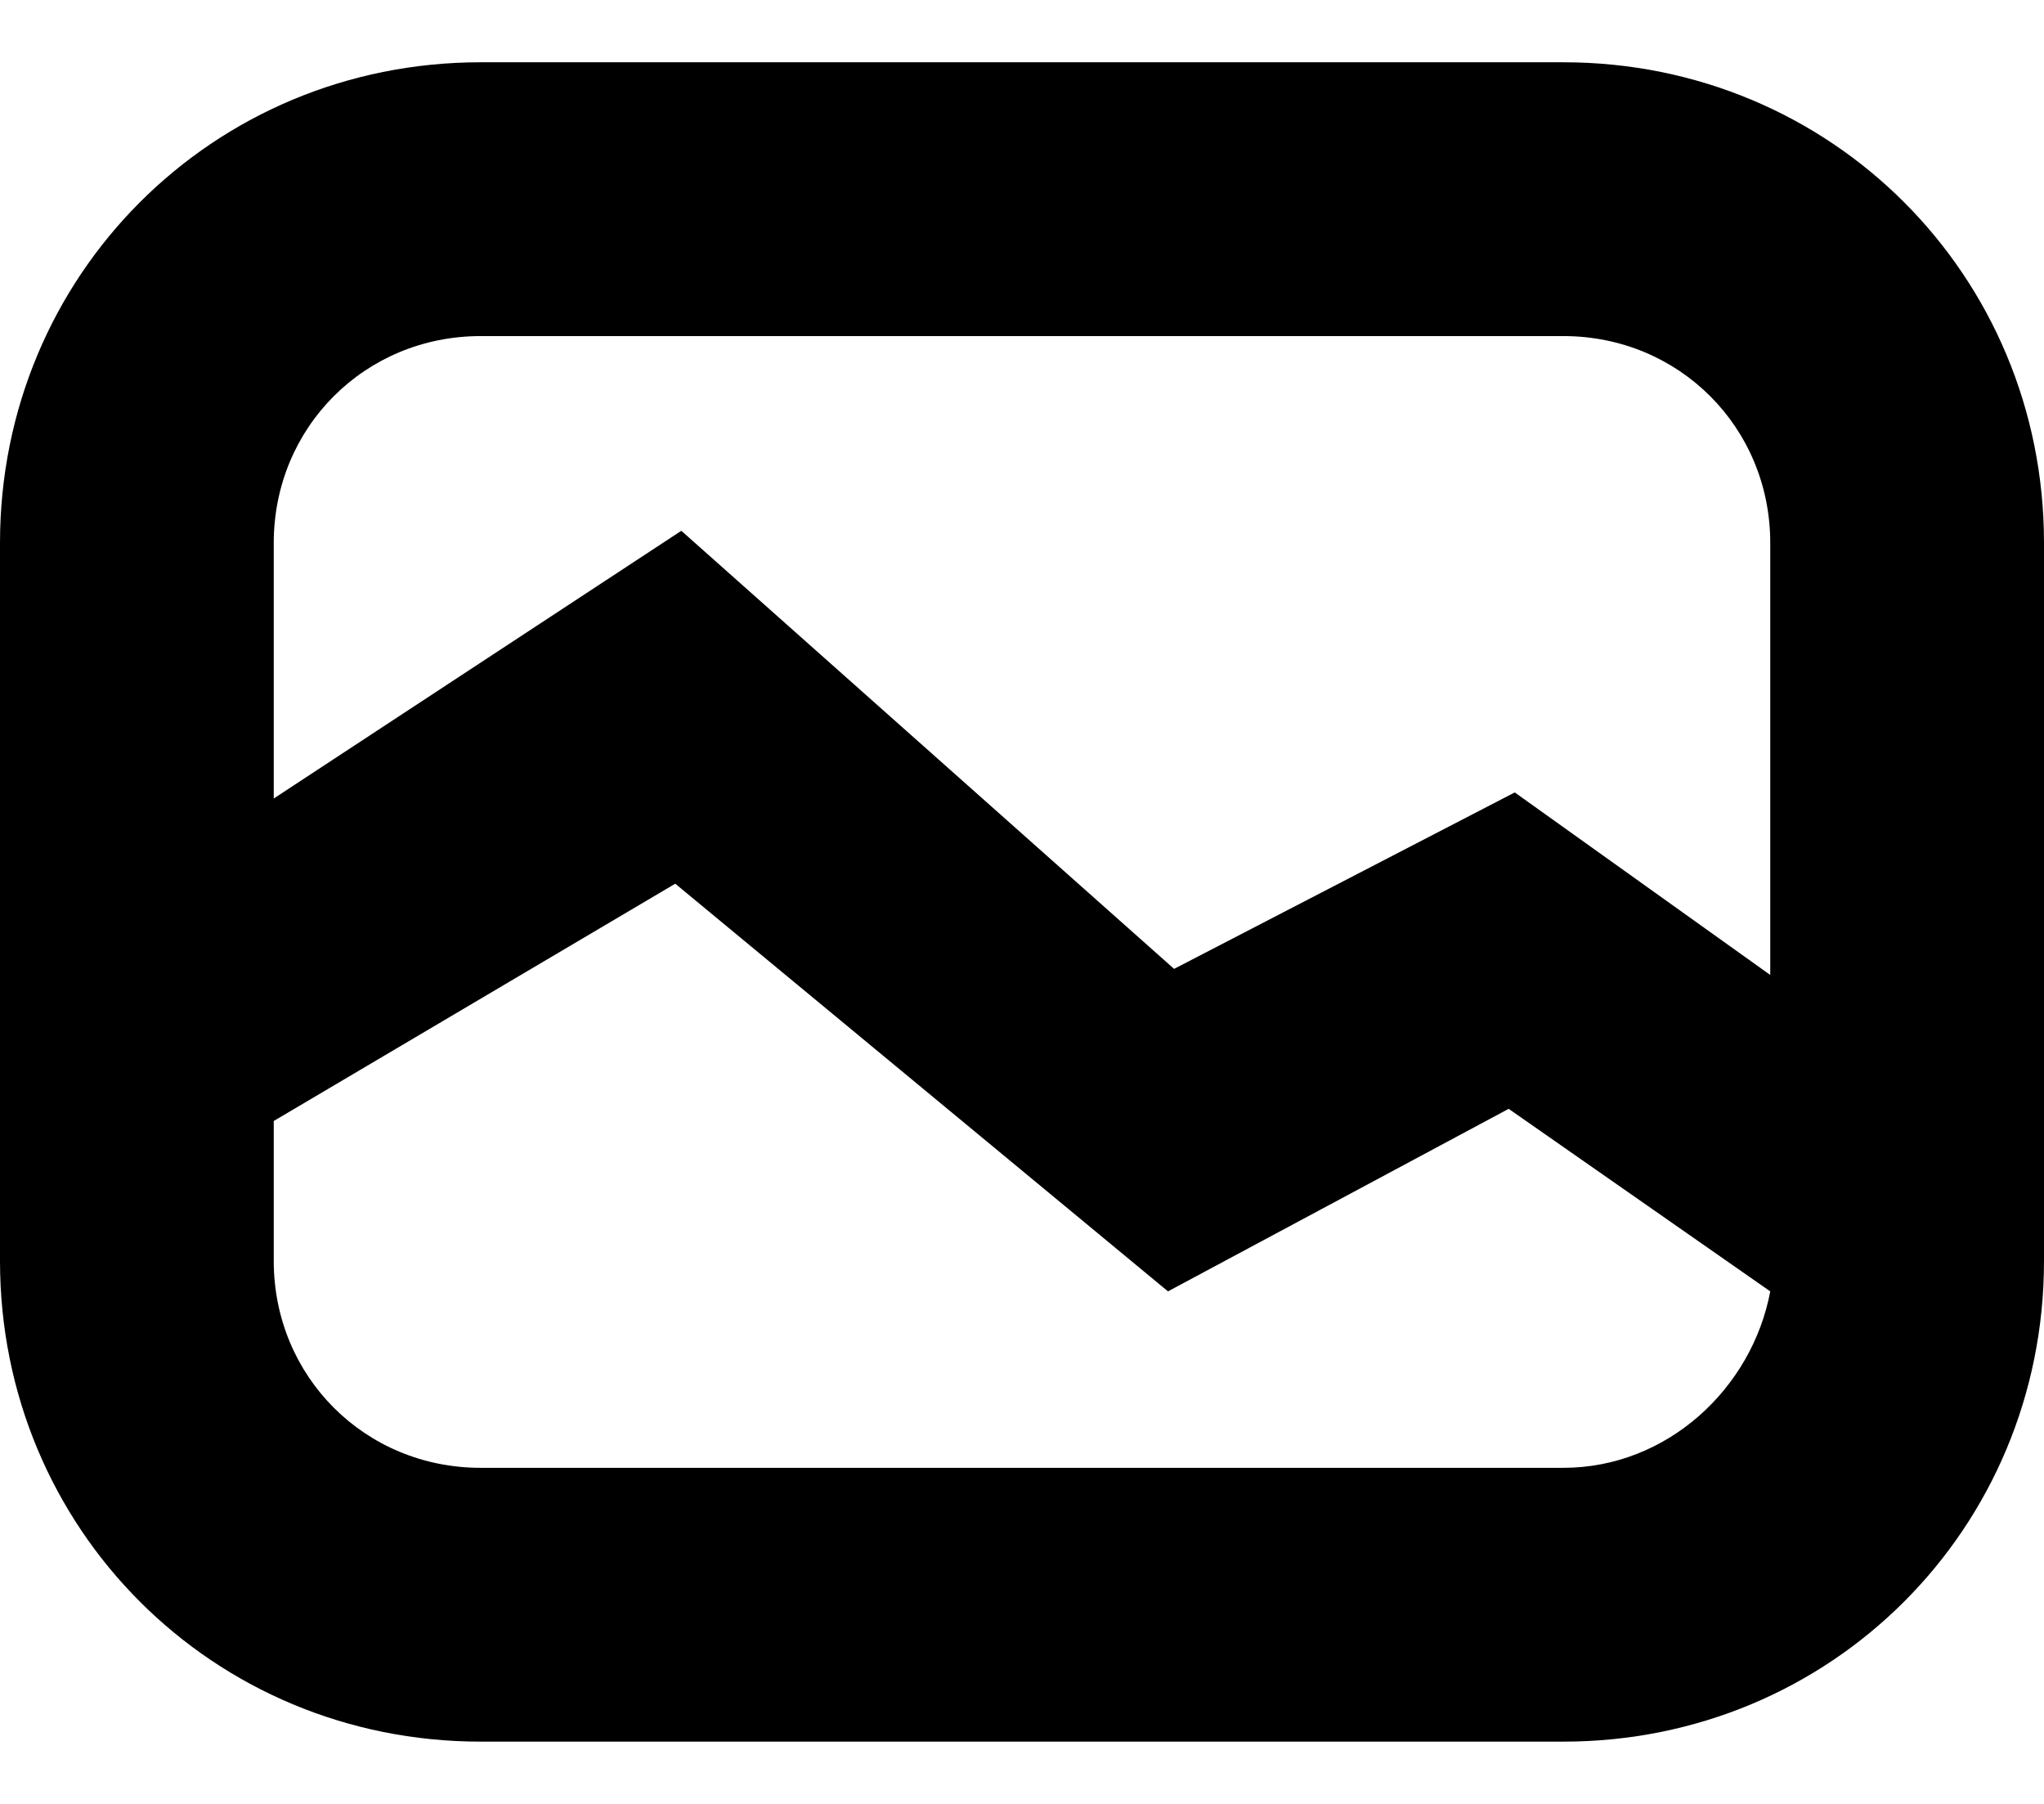
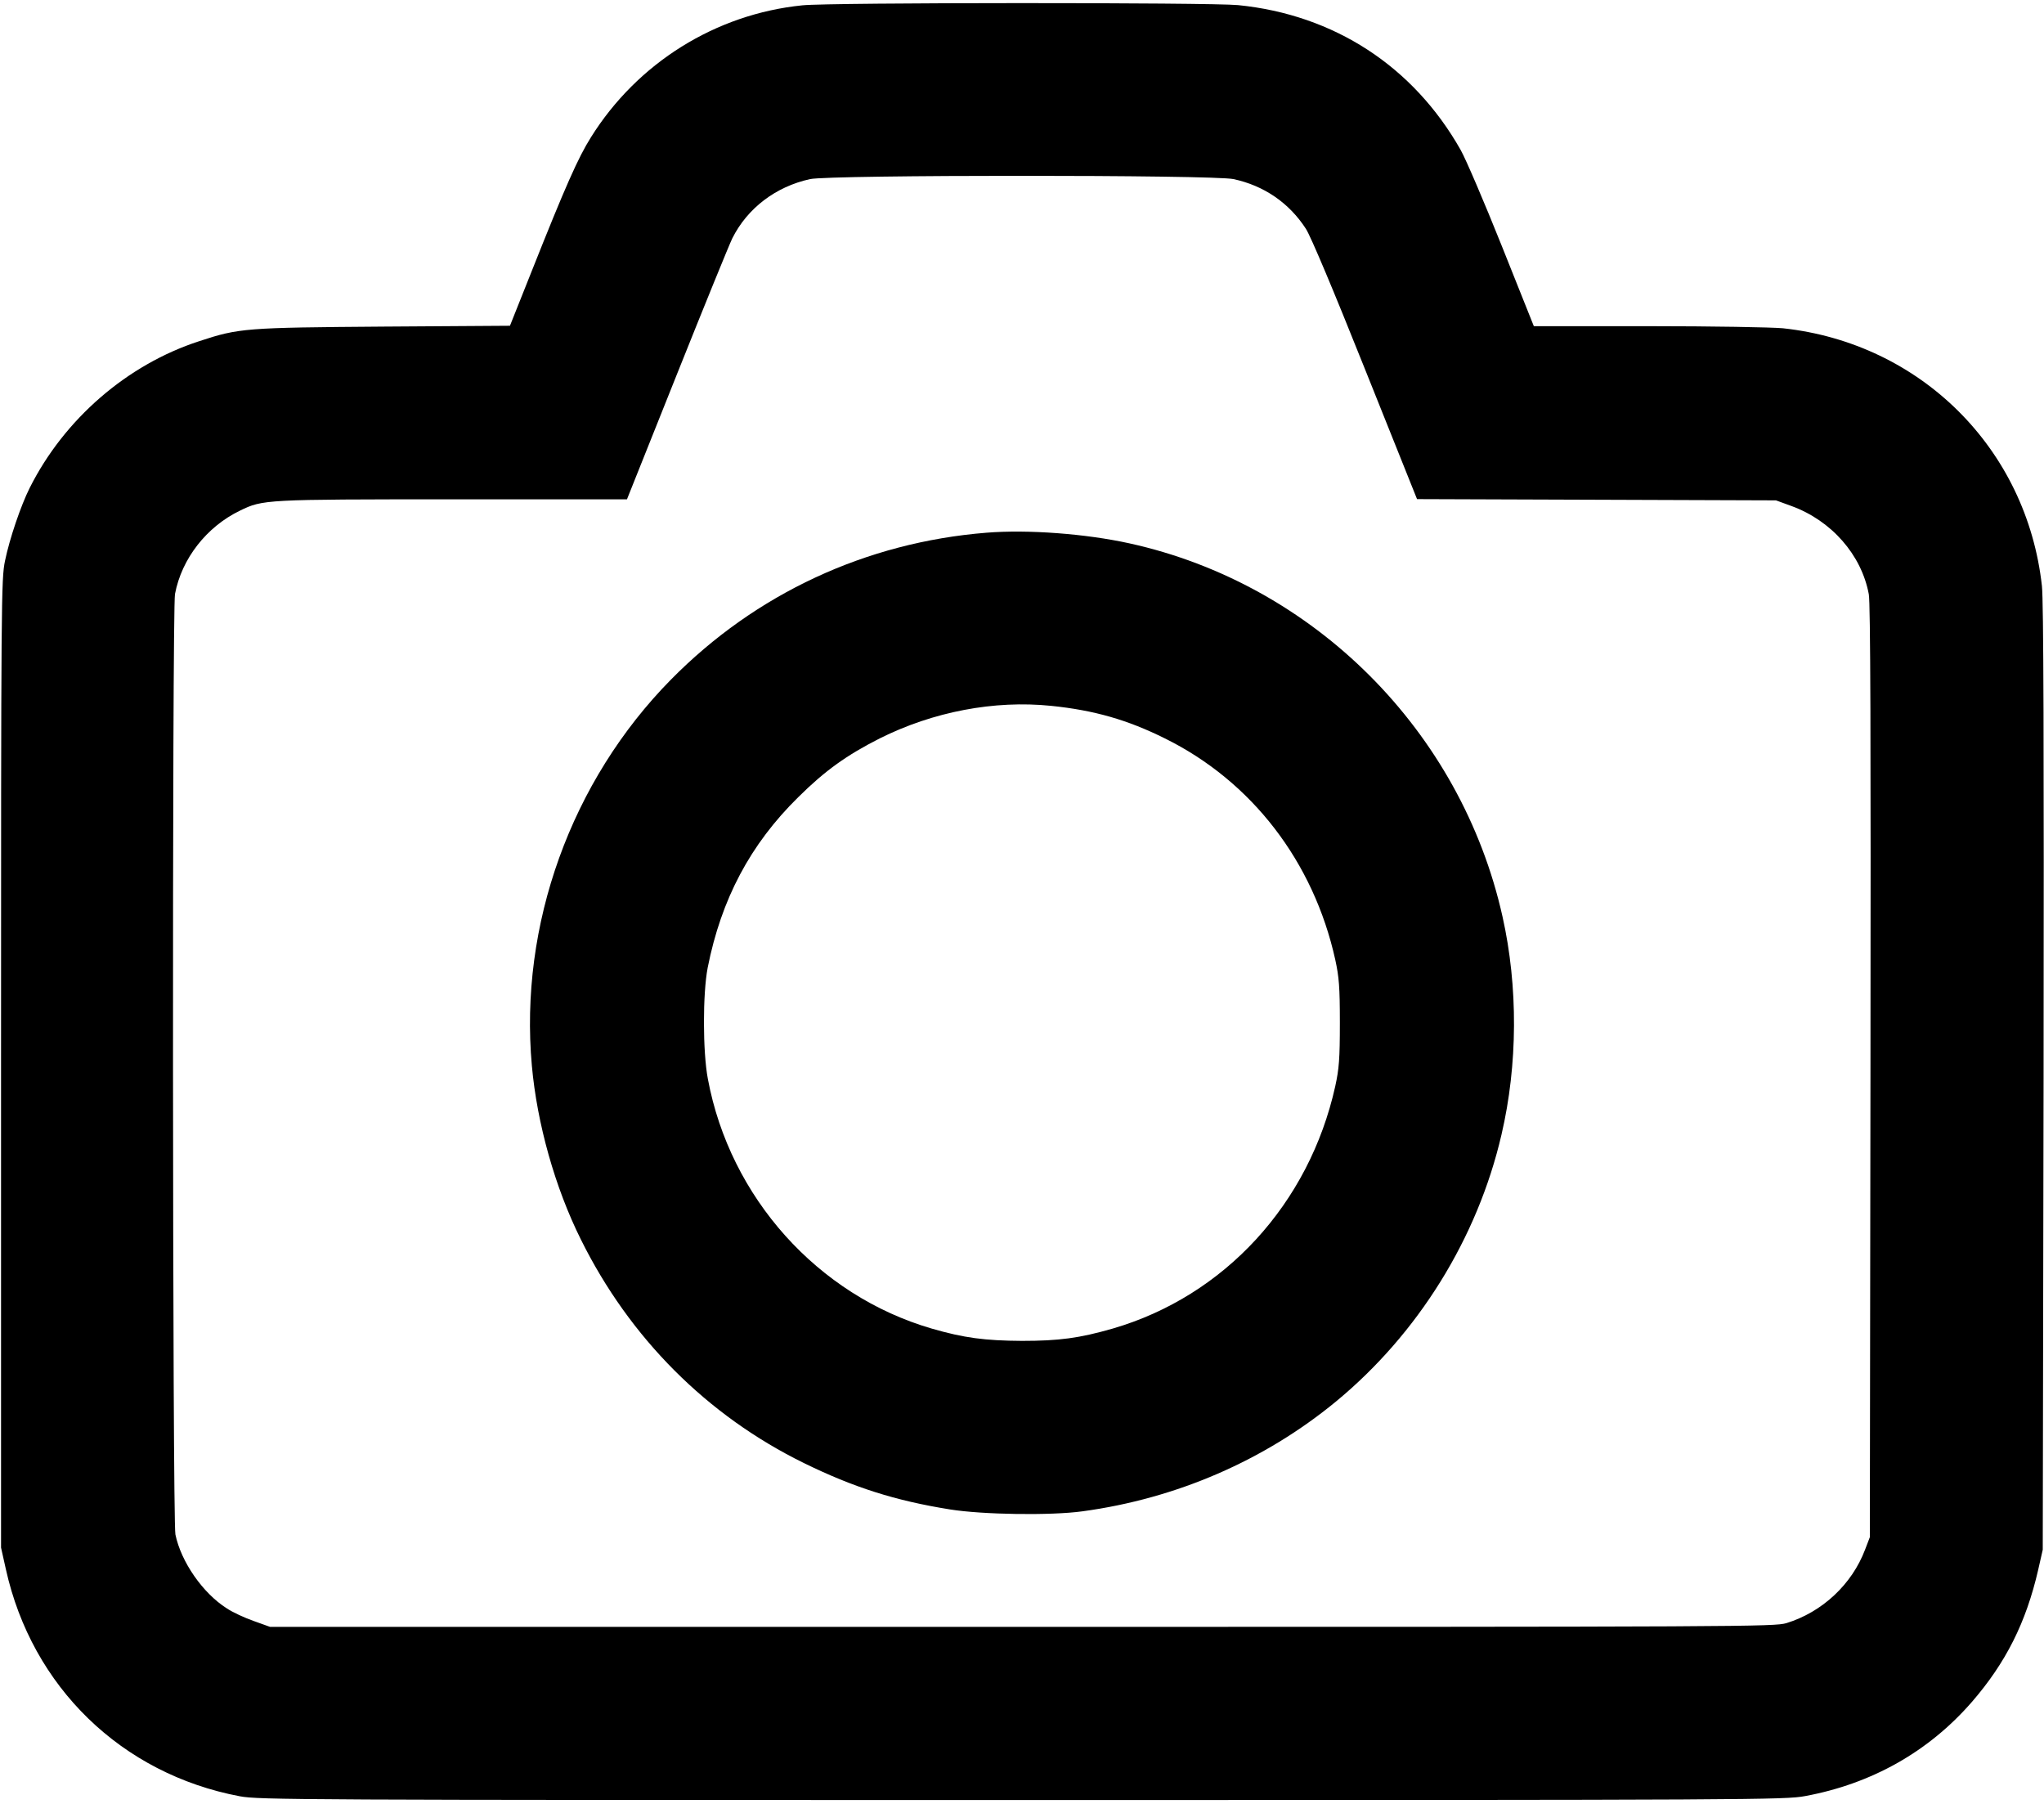
- <svg xmlns="http://www.w3.org/2000/svg" width="17" height="15" viewBox="0 0 336 276">
-   <path d="M291 150V79c0-19-15-34-34-34H79c-19 0-34 15-34 34v42l67-44 81 72 56-29 42 30zm0 52l-43-30-56 30-81-67-66 39v23c0 19 15 34 34 34h178c17 0 31-13 34-29zM79 0h178c44 0 79 35 79 79v118c0 44-35 79-79 79H79c-44 0-79-35-79-79V79C0 35 35 0 79 0z" />
+ <svg xmlns="http://www.w3.org/2000/svg" version="1.0" width="17" height="15" viewBox="0 0 980 862" preserveAspectRatio="xMidYMid meet">
+   <g transform="translate(0,862) scale(0.1,-0.1)" fill="#000000" stroke="none">
+     <path d="M3847 8608 c-416 -42 -791 -276 -1014 -633 -61 -97 -122 -234 -284 -642 l-104 -261 -605 -4 c-664 -5 -694 -7 -885 -70 -345 -112 -647 -373 -813 -704 -42 -84 -96 -242 -118 -349 -18 -87 -19 -174 -19 -2410 l0 -2320 23 -103 c125 -565 555 -982 1122 -1089 90 -17 278 -18 3750 -18 3526 0 3659 1 3755 19 319 59 592 213 799 451 163 188 260 381 318 633 l22 97 4 2260 c2 1603 0 2289 -8 2360 -73 659 -582 1164 -1242 1235 -55 5 -337 10 -646 10 l-548 0 -153 383 c-84 210 -173 418 -198 462 -227 401 -607 648 -1067 694 -134 13 -1958 13 -2089 -1z m2067 -833 c145 -31 266 -113 347 -238 23 -35 132 -294 285 -677 l248 -619 860 -3 861 -3 74 -27 c192 -70 336 -234 371 -423 8 -43 10 -679 8 -2290 l-3 -2230 -23 -60 c-63 -166 -205 -299 -377 -352 -58 -17 -194 -18 -3665 -18 l-3605 0 -78 28 c-43 15 -102 42 -130 61 -115 73 -219 223 -246 354 -14 68 -16 4435 -2 4508 32 170 152 323 312 400 109 53 118 54 1020 54 l835 0 239 598 c131 328 251 622 266 653 72 144 208 248 373 284 95 21 1933 21 2030 0z" />
+     <path d="M4730 6080 c-577 -46 -1107 -292 -1513 -704 -479 -486 -728 -1176 -667 -1851 25 -278 111 -584 235 -833 234 -472 605 -844 1070 -1072 237 -116 437 -180 700 -222 156 -25 483 -30 635 -9 450 61 871 243 1215 526 394 325 679 783 794 1280 78 334 80 709 5 1044 -198 889 -903 1595 -1789 1790 -209 46 -486 67 -685 51z m310 -830 c206 -21 366 -67 545 -156 417 -206 713 -591 817 -1061 18 -83 22 -129 22 -303 0 -174 -4 -220 -22 -303 -125 -564 -531 -1006 -1067 -1162 -160 -46 -257 -59 -435 -59 -177 1 -278 14 -433 59 -546 159 -967 628 -1073 1196 -25 131 -25 410 -1 534 65 328 204 591 434 817 129 128 233 202 391 282 256 128 549 184 822 156z" />
+   </g>
</svg>
